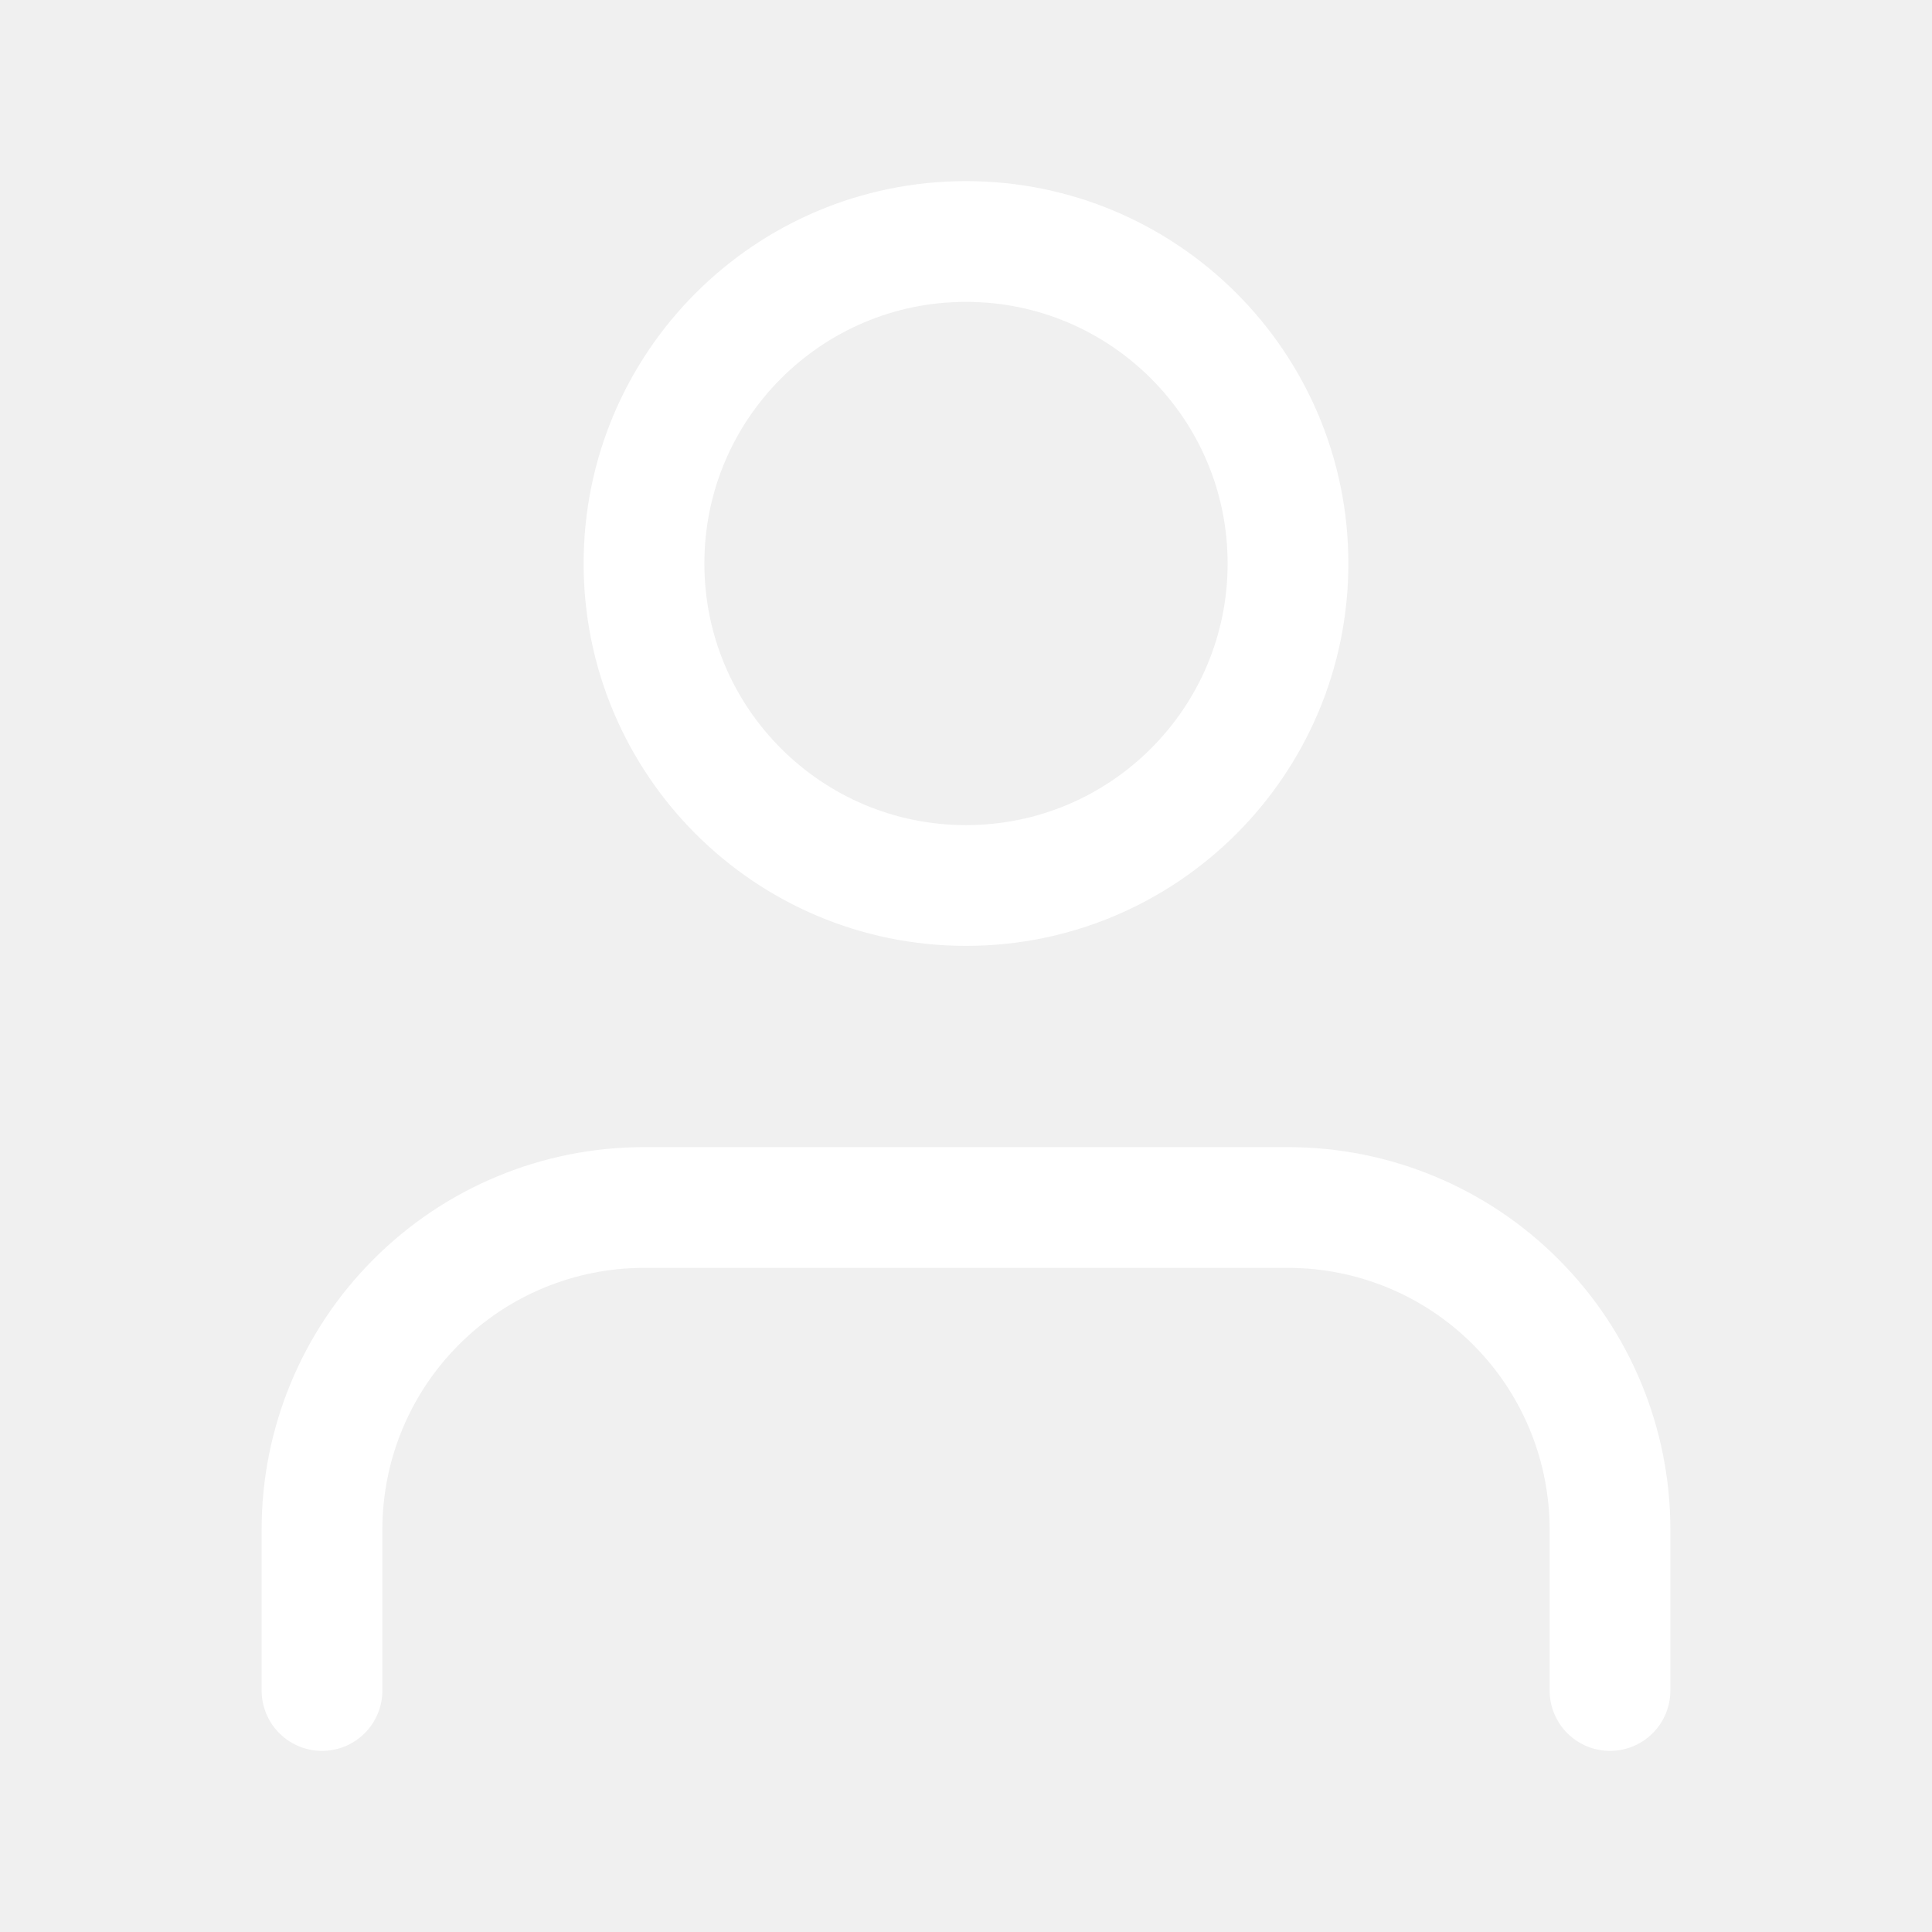
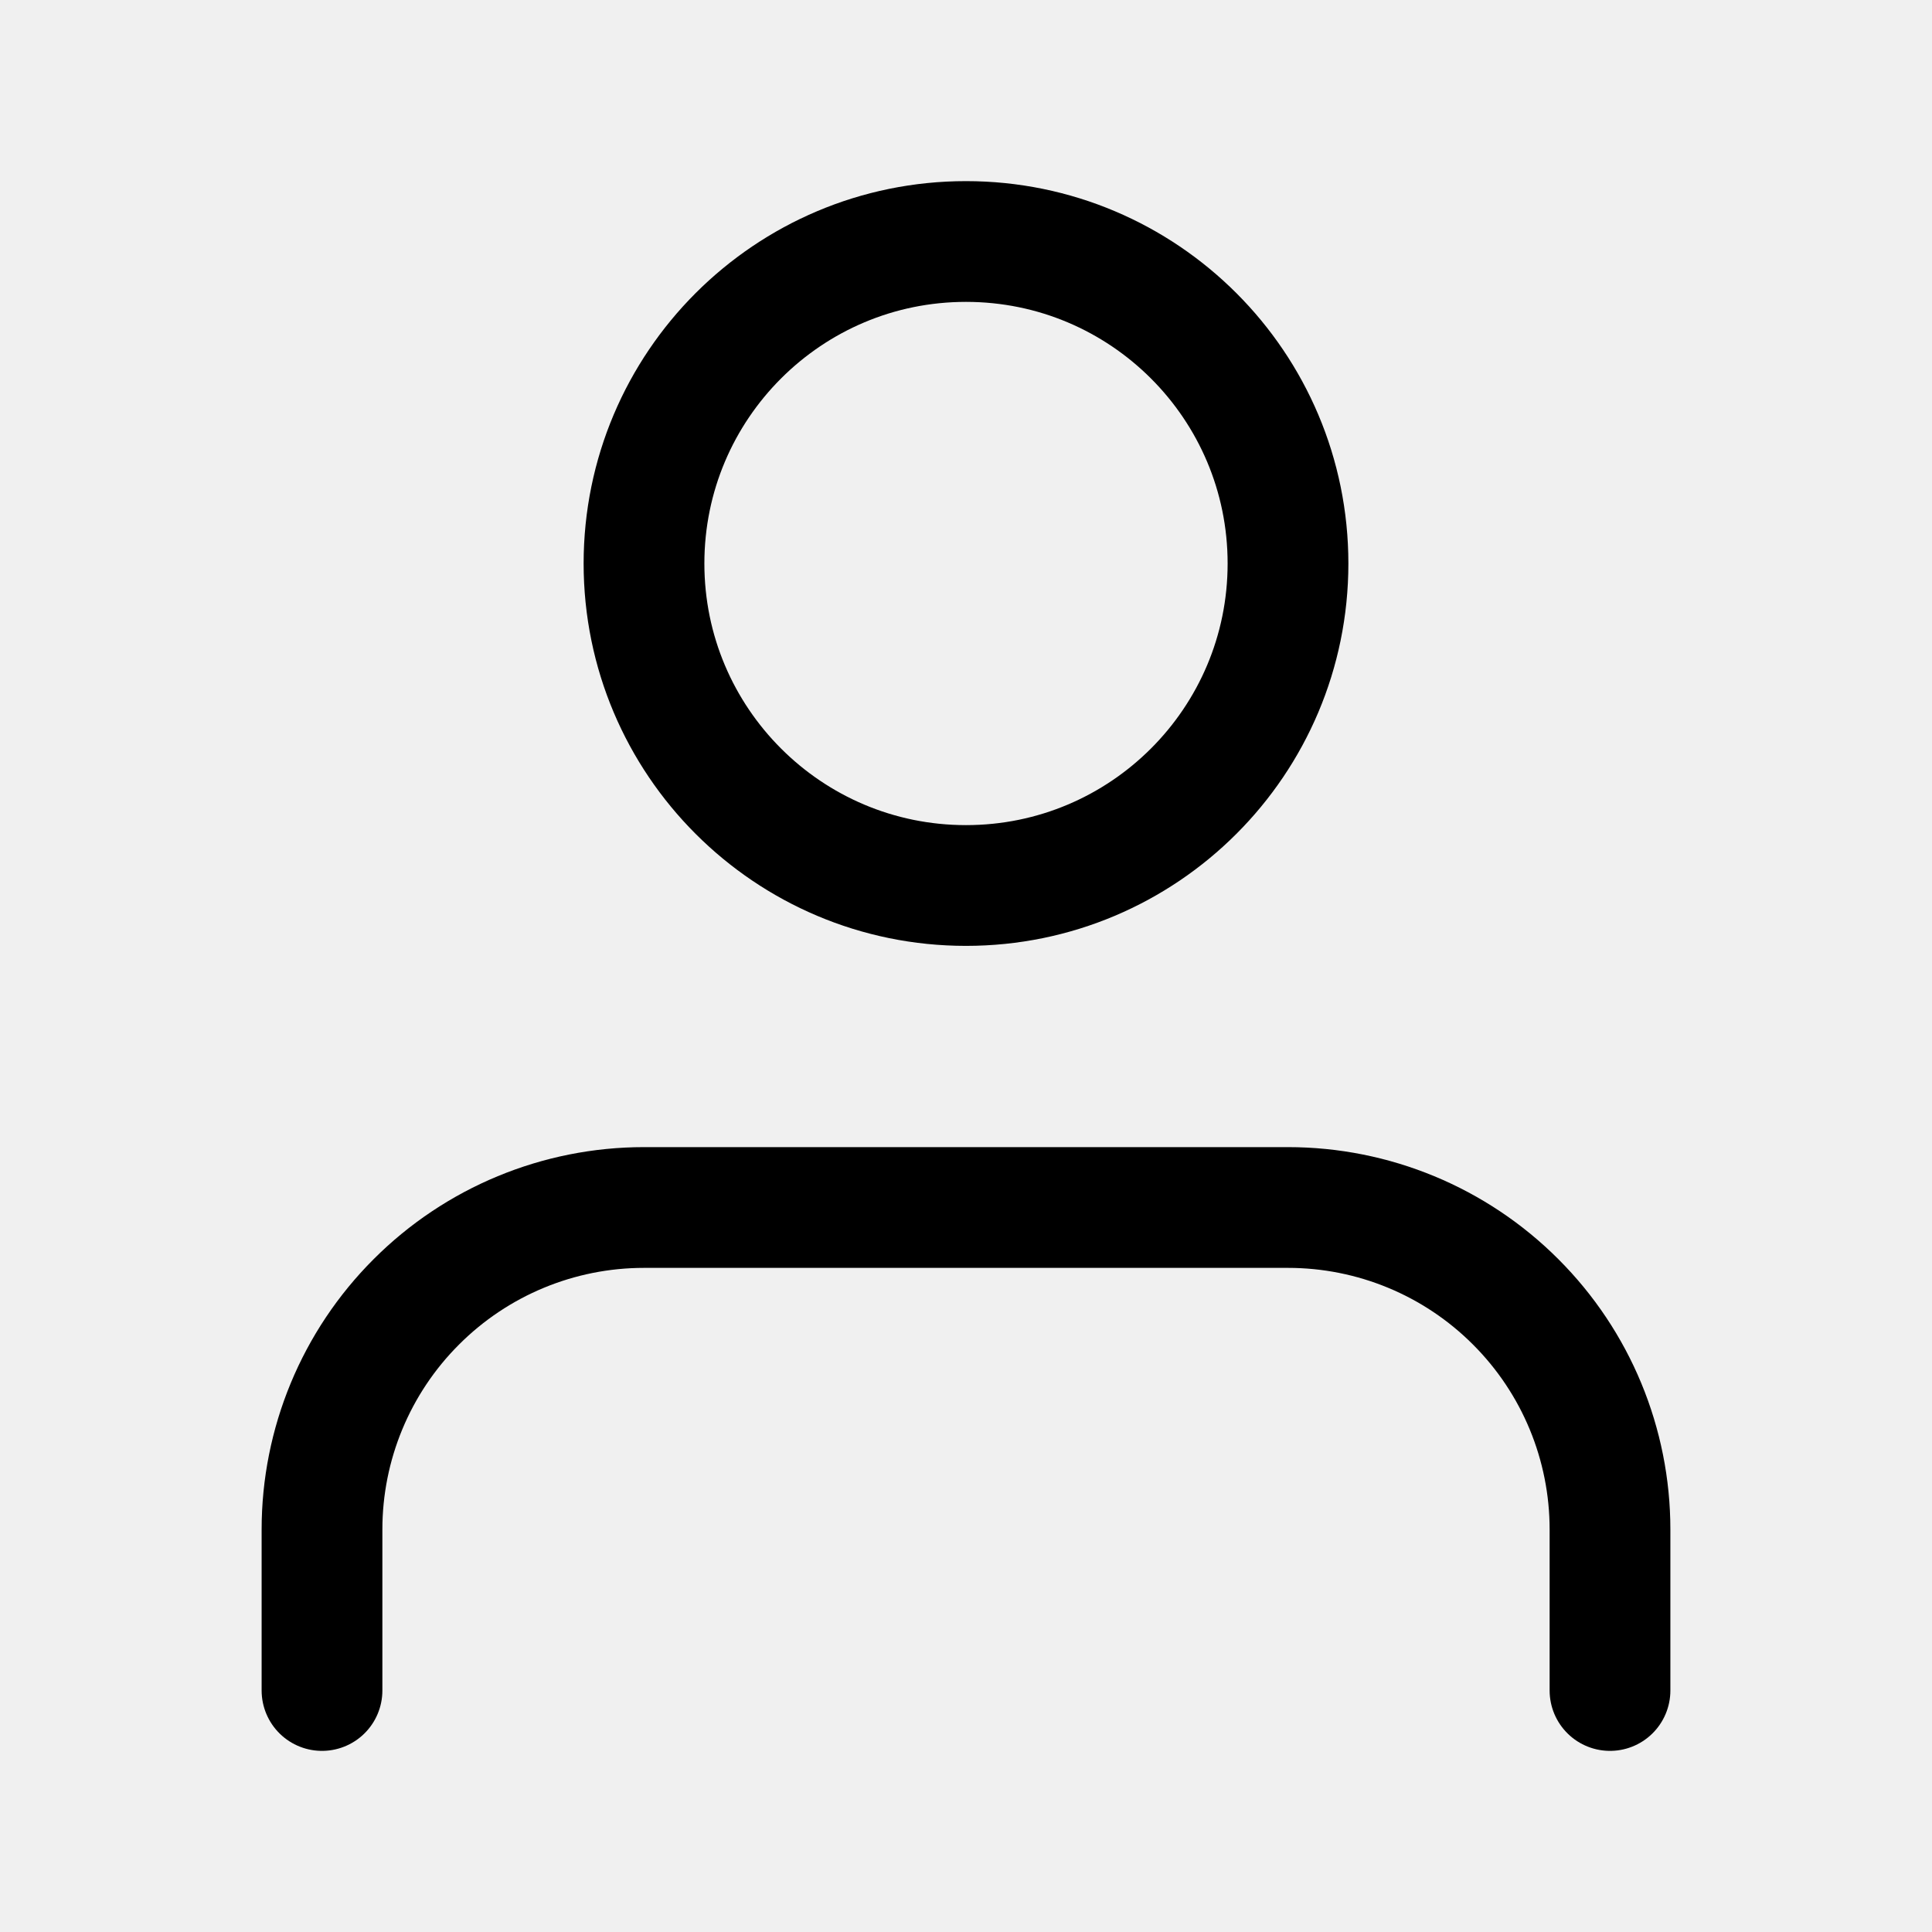
<svg xmlns="http://www.w3.org/2000/svg" width="24" height="24" viewBox="0 0 24 24" fill="none">
-   <path d="M20 21V19C20 17.939 19.579 16.922 18.828 16.172C18.078 15.421 17.061 15 16 15H8C6.939 15 5.922 15.421 5.172 16.172C4.421 16.922 4 17.939 4 19V21M16 7C16 9.209 14.209 11 12 11C9.791 11 8 9.209 8 7C8 4.791 9.791 3 12 3C14.209 3 16 4.791 16 7Z" stroke="#FFFFFF" stroke-width="1.5" stroke-linecap="round" stroke-linejoin="round" />
+   <path d="M20 21V19C20 17.939 19.579 16.922 18.828 16.172C18.078 15.421 17.061 15 16 15H8C6.939 15 5.922 15.421 5.172 16.172C4.421 16.922 4 17.939 4 19V21M16 7C16 9.209 14.209 11 12 11C9.791 11 8 9.209 8 7C8 4.791 9.791 3 12 3C14.209 3 16 4.791 16 7Z" stroke="black" stroke-width="1.5" stroke-linecap="round" stroke-linejoin="round" />
</svg>
